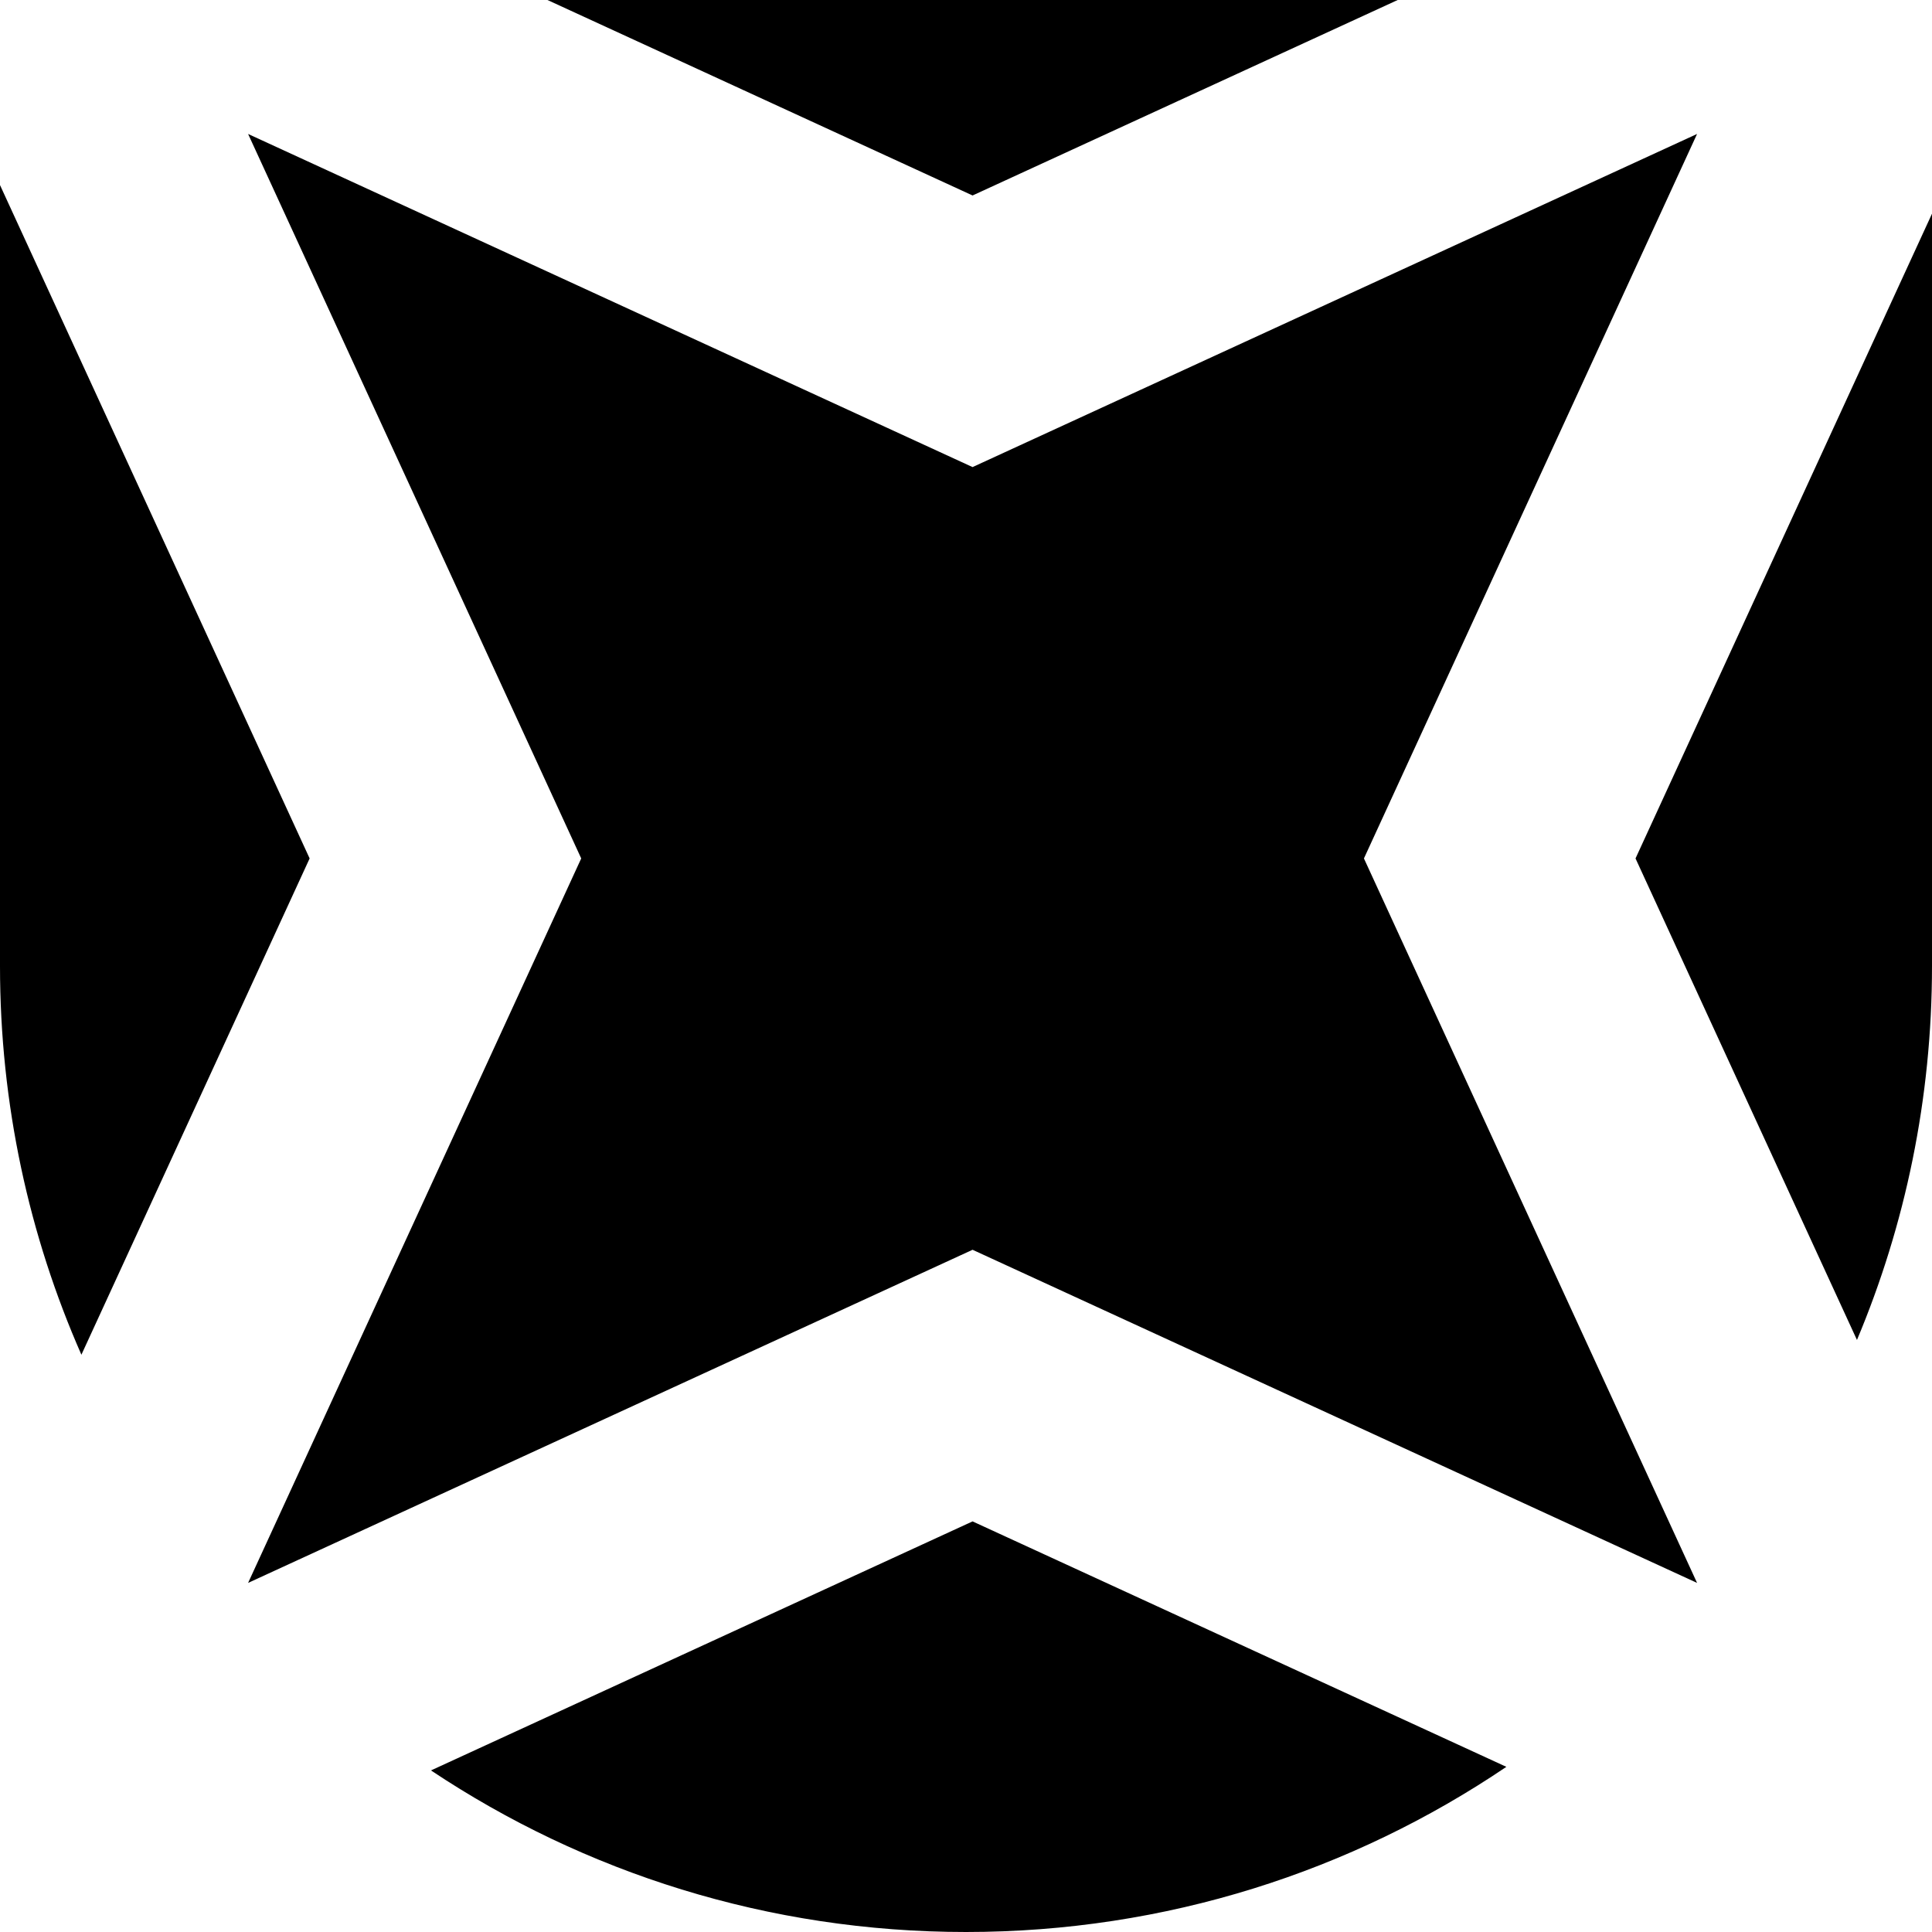
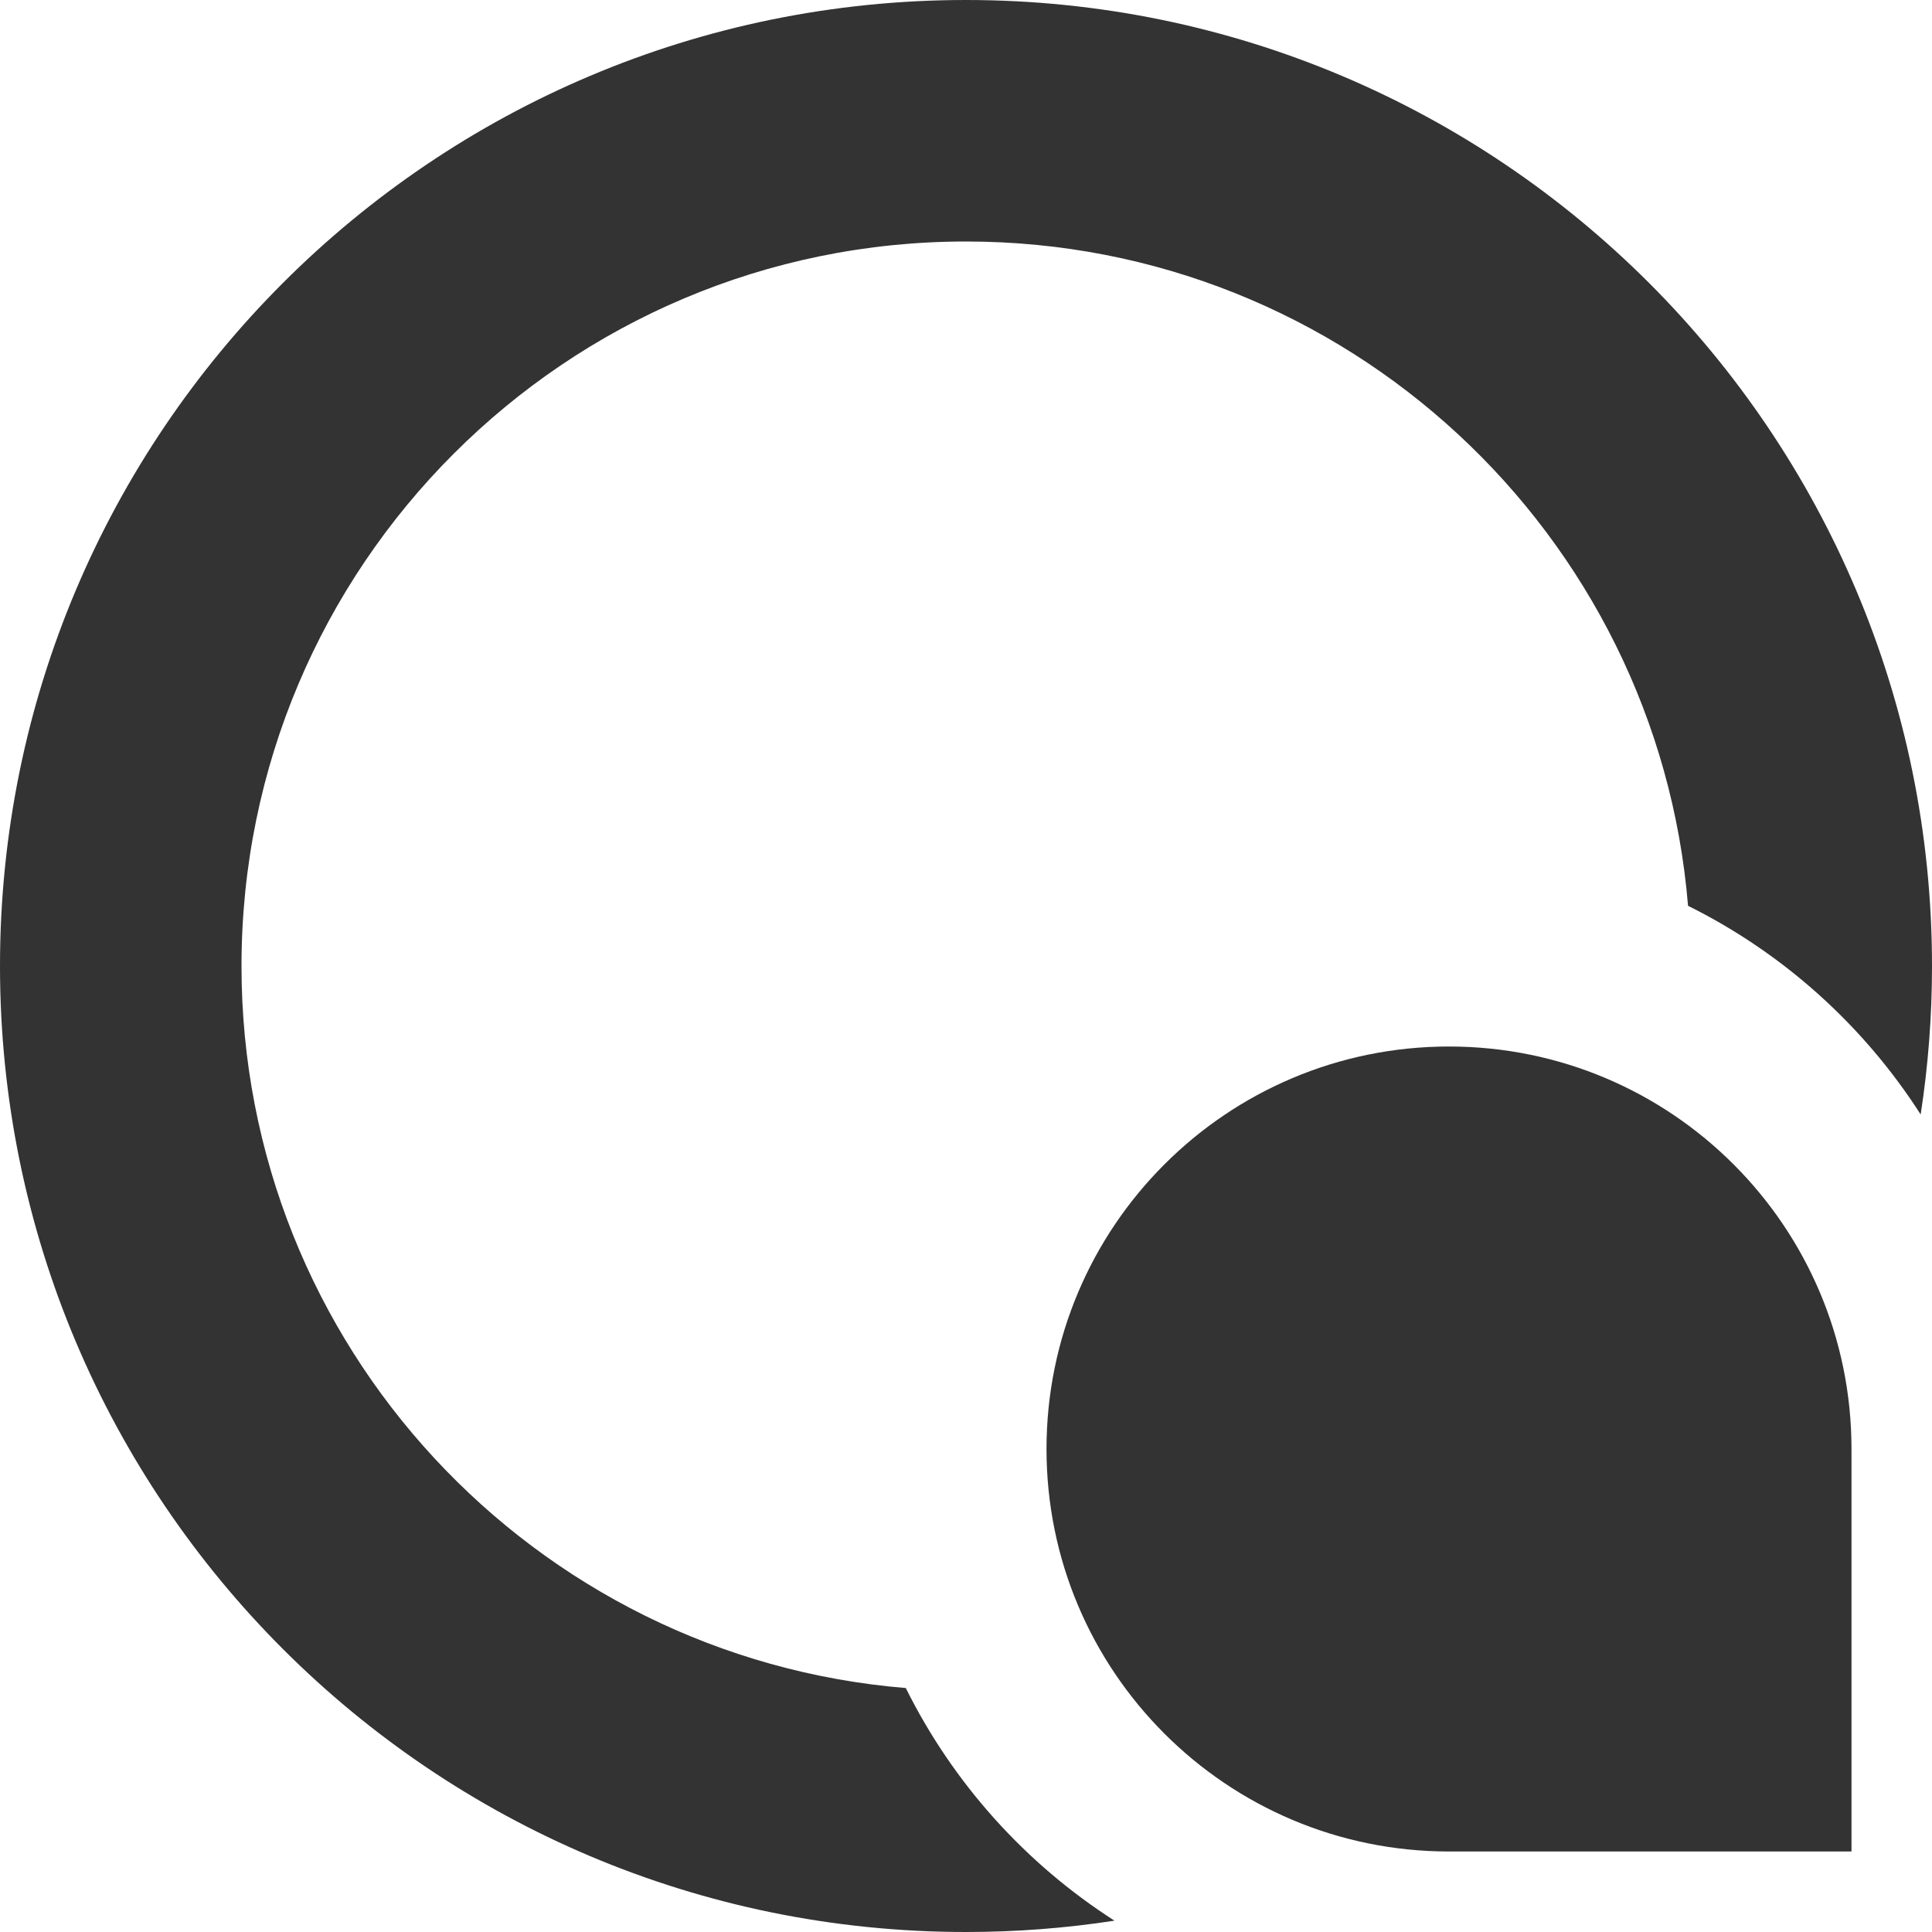
- <svg xmlns="http://www.w3.org/2000/svg" width="68" height="68" viewBox="0 0 68 68" fill="none">
-   <path d="M34.231 6.88L19.269 0H49.194L34.231 6.88Z" fill="black" />
-   <path d="M0 34V6.514L10.898 30.214L2.865 47.682C1.023 43.496 0 38.867 0 34Z" fill="black" />
-   <path d="M34 68C27.035 68 20.56 65.906 15.169 62.313L34.231 53.548L53.019 62.187C47.591 65.857 41.046 68 34 68Z" fill="black" />
-   <path d="M68 34C68 38.667 67.06 43.114 65.359 47.162L57.565 30.214L68 7.521V34Z" fill="black" />
-   <path d="M48.006 30.214L59.731 4.715L34.231 16.44L8.732 4.715L20.457 30.214L8.732 55.713L34.231 43.988L59.731 55.713L48.006 30.214Z" fill="black" />
+ <svg xmlns="http://www.w3.org/2000/svg" width="88" height="88" viewBox="0 0 88 88" fill="none">
+   <path d="M44 11C61.302 11 75.494 24.316 76.888 41.258C81.223 43.41 84.888 46.711 87.484 50.763C87.824 48.558 88 46.3 88 44C88 19.7 68.3 0 44 0C19.7 0 0 19.7 0 44C0 68.3 19.7 88 44 88C46.3 88 48.558 87.824 50.763 87.484C46.711 84.888 43.41 81.223 41.258 76.888C24.316 75.494 11 61.302 11 44C11 25.775 25.775 11 44 11Z" fill="#333" />
+   <path d="M66 47.667C55.875 47.667 47.667 55.875 47.667 66C47.667 76.125 55.875 84.333 66 84.333H84.333V66C84.333 55.875 76.125 47.667 66 47.667Z" fill="#333" />
</svg>
